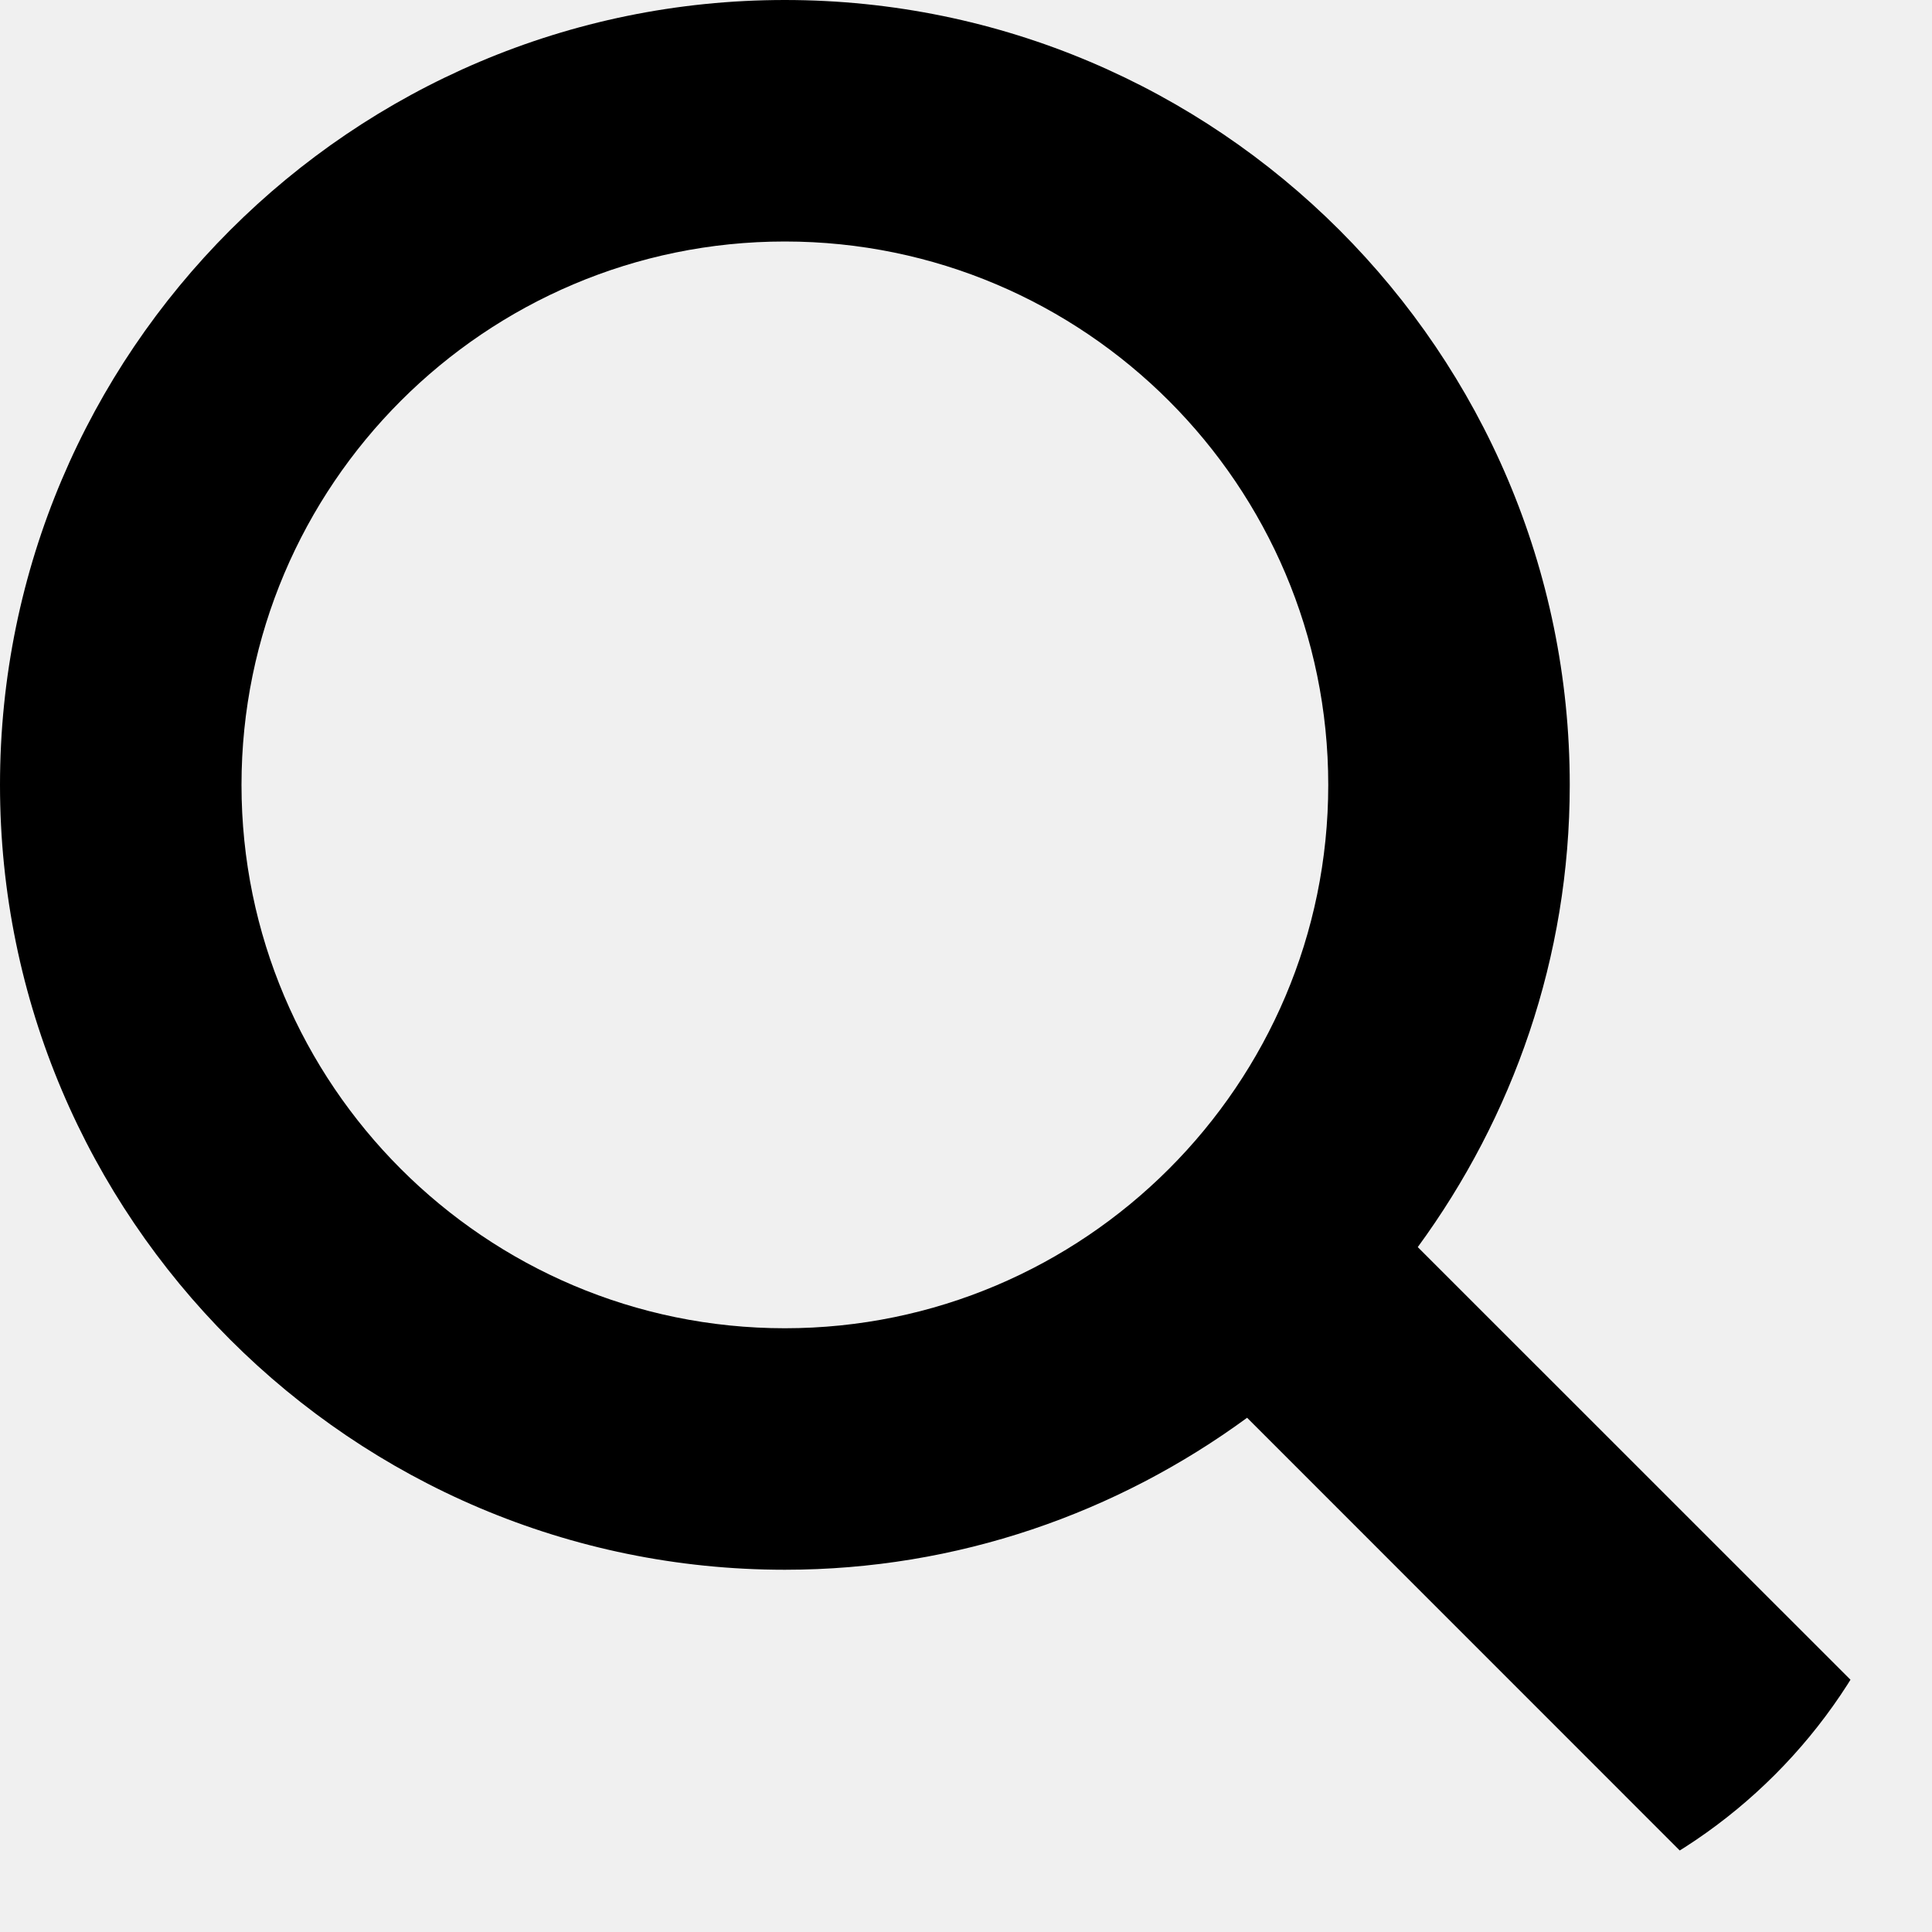
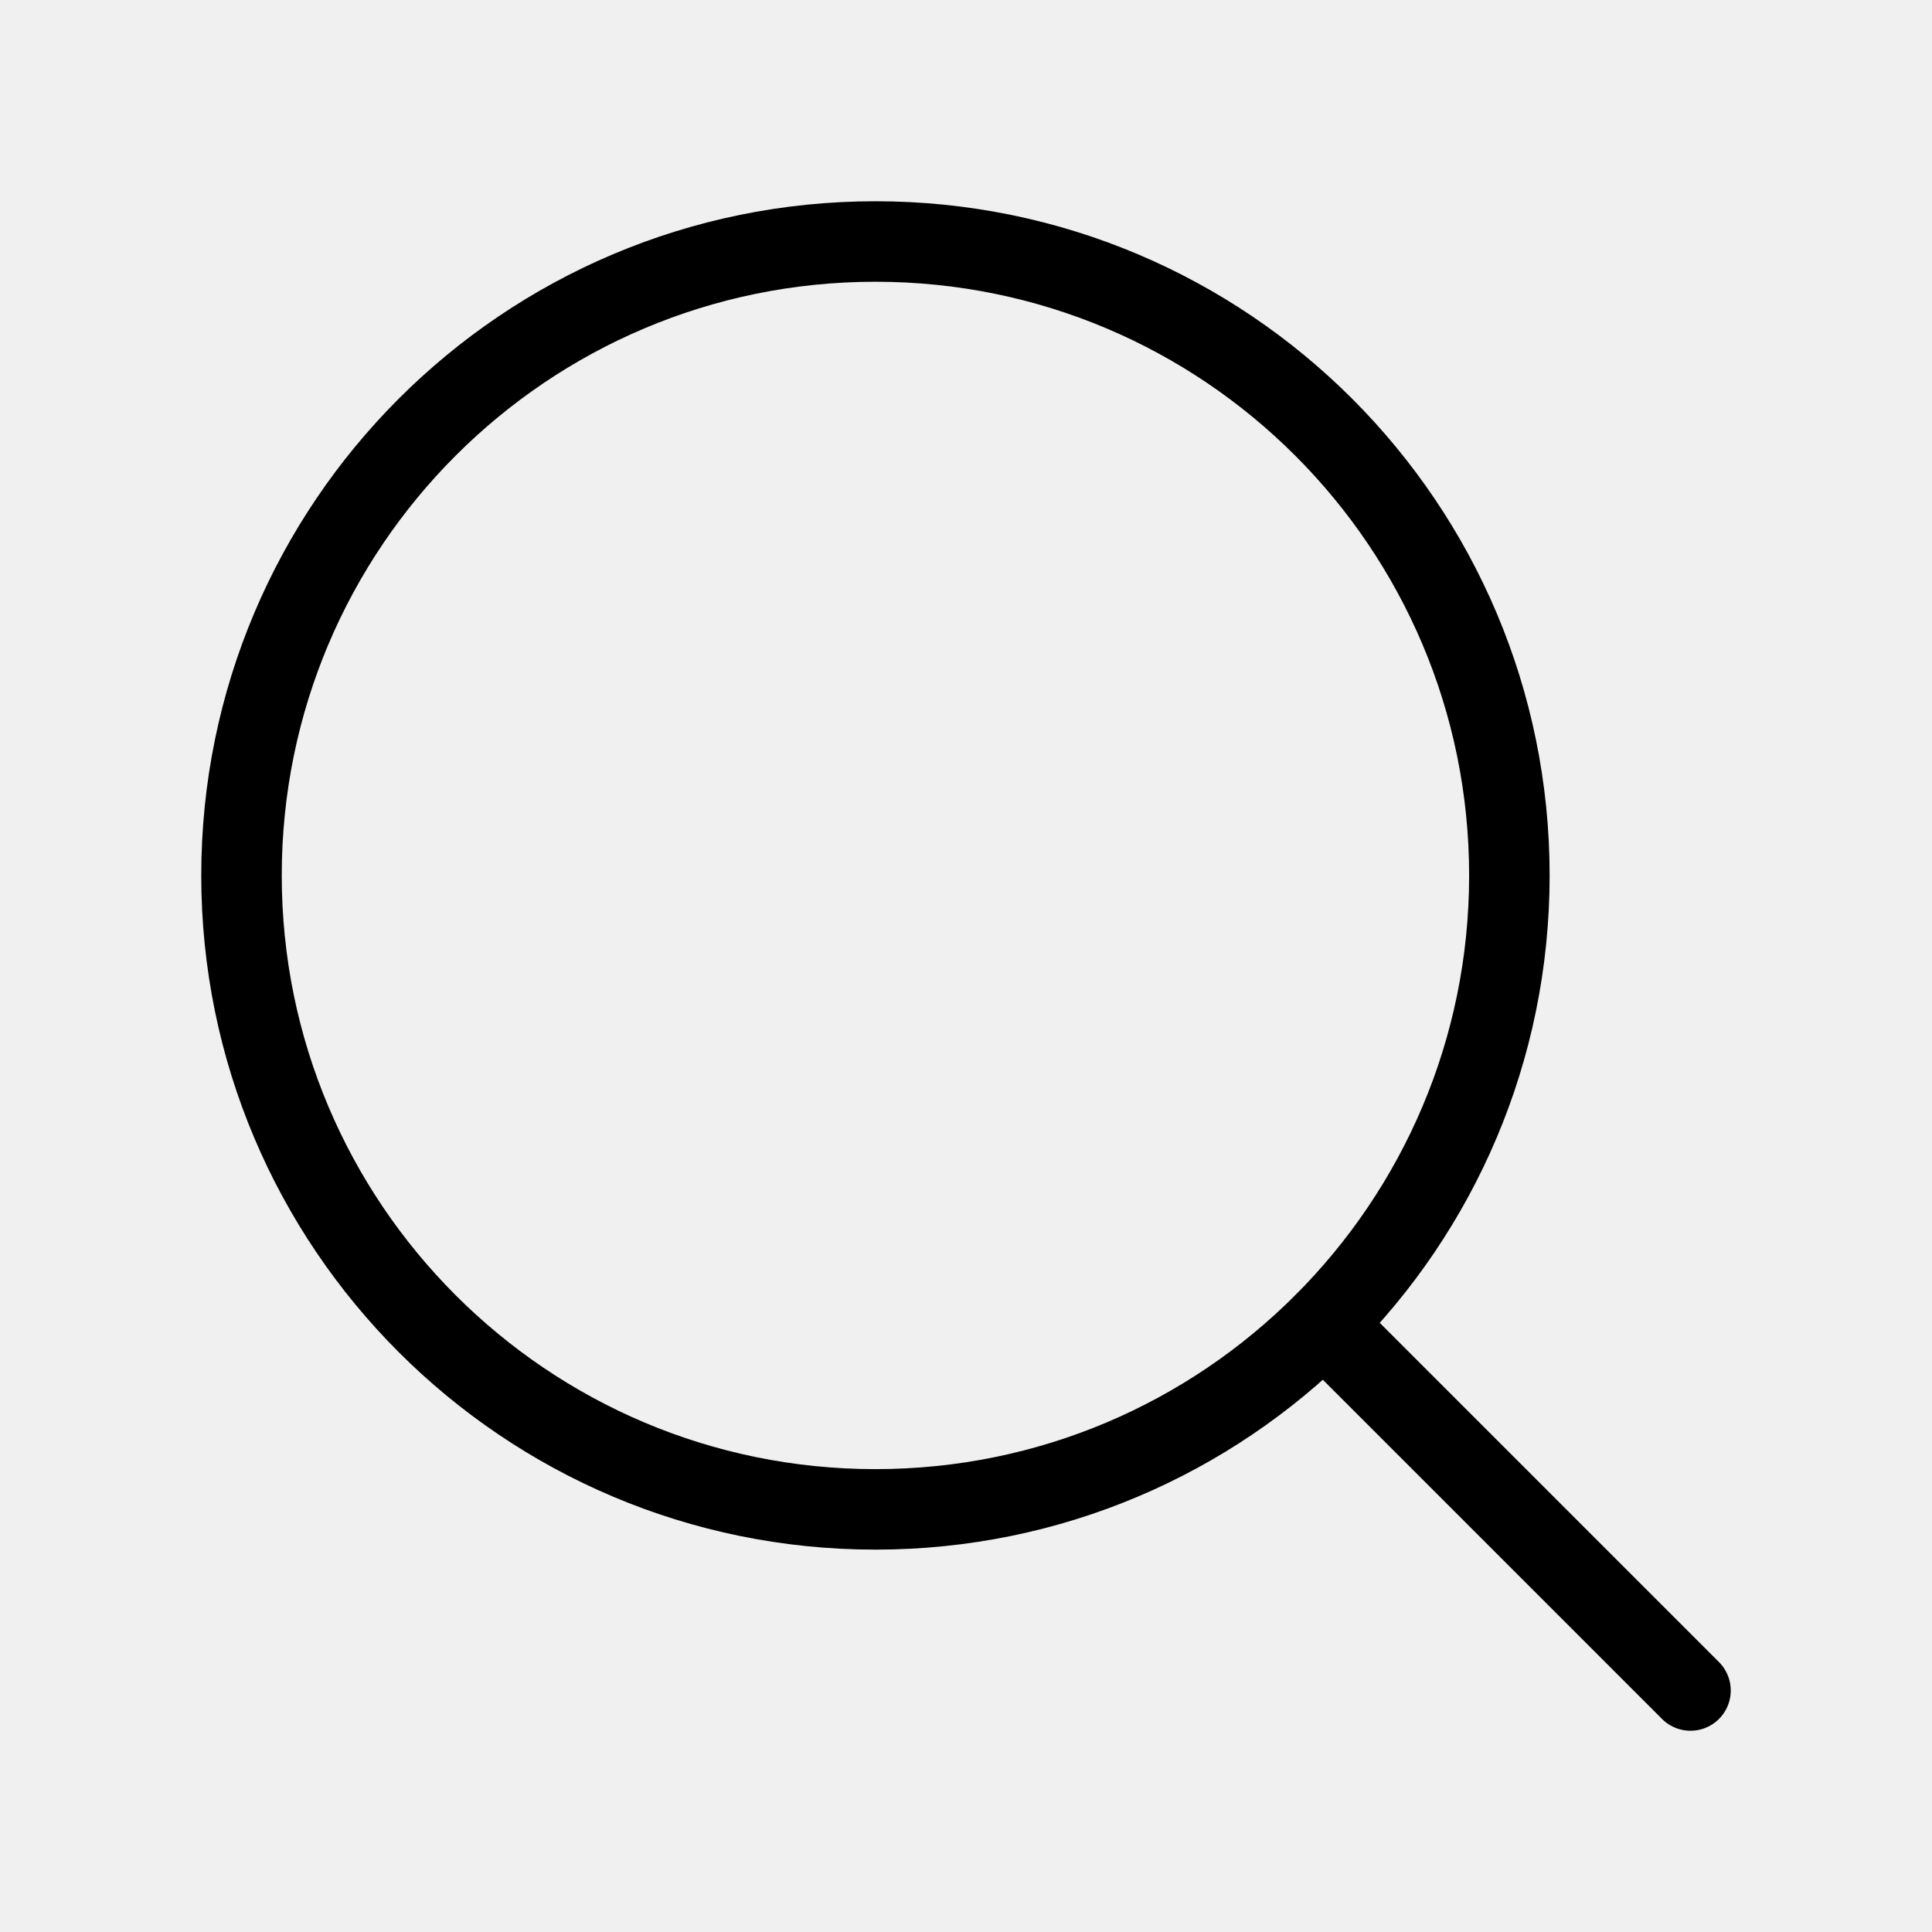
- <svg xmlns="http://www.w3.org/2000/svg" width="18" height="18" viewBox="0 0 18 18" fill="none">
-   <g clip-path="url(#clip0_6721_1949)">
-     <path d="M13.209 11.619C14.095 10.409 14.625 8.923 14.625 7.313C14.625 3.281 11.344 0 7.312 0C3.28 0 0 3.281 0 7.313C0 11.345 3.281 14.625 7.312 14.625C8.923 14.625 10.409 14.095 11.619 13.209L16.409 18L18 16.409C18 16.409 13.209 11.619 13.209 11.619ZM7.312 12.375C4.521 12.375 2.25 10.104 2.25 7.313C2.25 4.521 4.521 2.25 7.312 2.25C10.104 2.25 12.375 4.521 12.375 7.313C12.375 10.104 10.104 12.375 7.312 12.375Z" fill="black" />
-   </g>
-   <defs>
-     <clipPath id="clip0_6721_1949">
-       <rect width="18" height="18" rx="5" fill="white" />
-     </clipPath>
-   </defs>
+ <svg xmlns="http://www.w3.org/2000/svg" width="24" height="24" viewBox="0 0 24 24" fill="none">
+   <path d="M10.875 18.75C15.224 18.75 18.75 15.224 18.75 10.875C18.75 6.526 15.224 3 10.875 3C6.526 3 3 6.526 3 10.875C3 15.224 6.526 18.75 10.875 18.75Z" stroke="black" stroke-linecap="round" stroke-linejoin="round" />
+   <path d="M16.444 16.444L21 21" stroke="black" stroke-linecap="round" stroke-linejoin="round" />
</svg>
